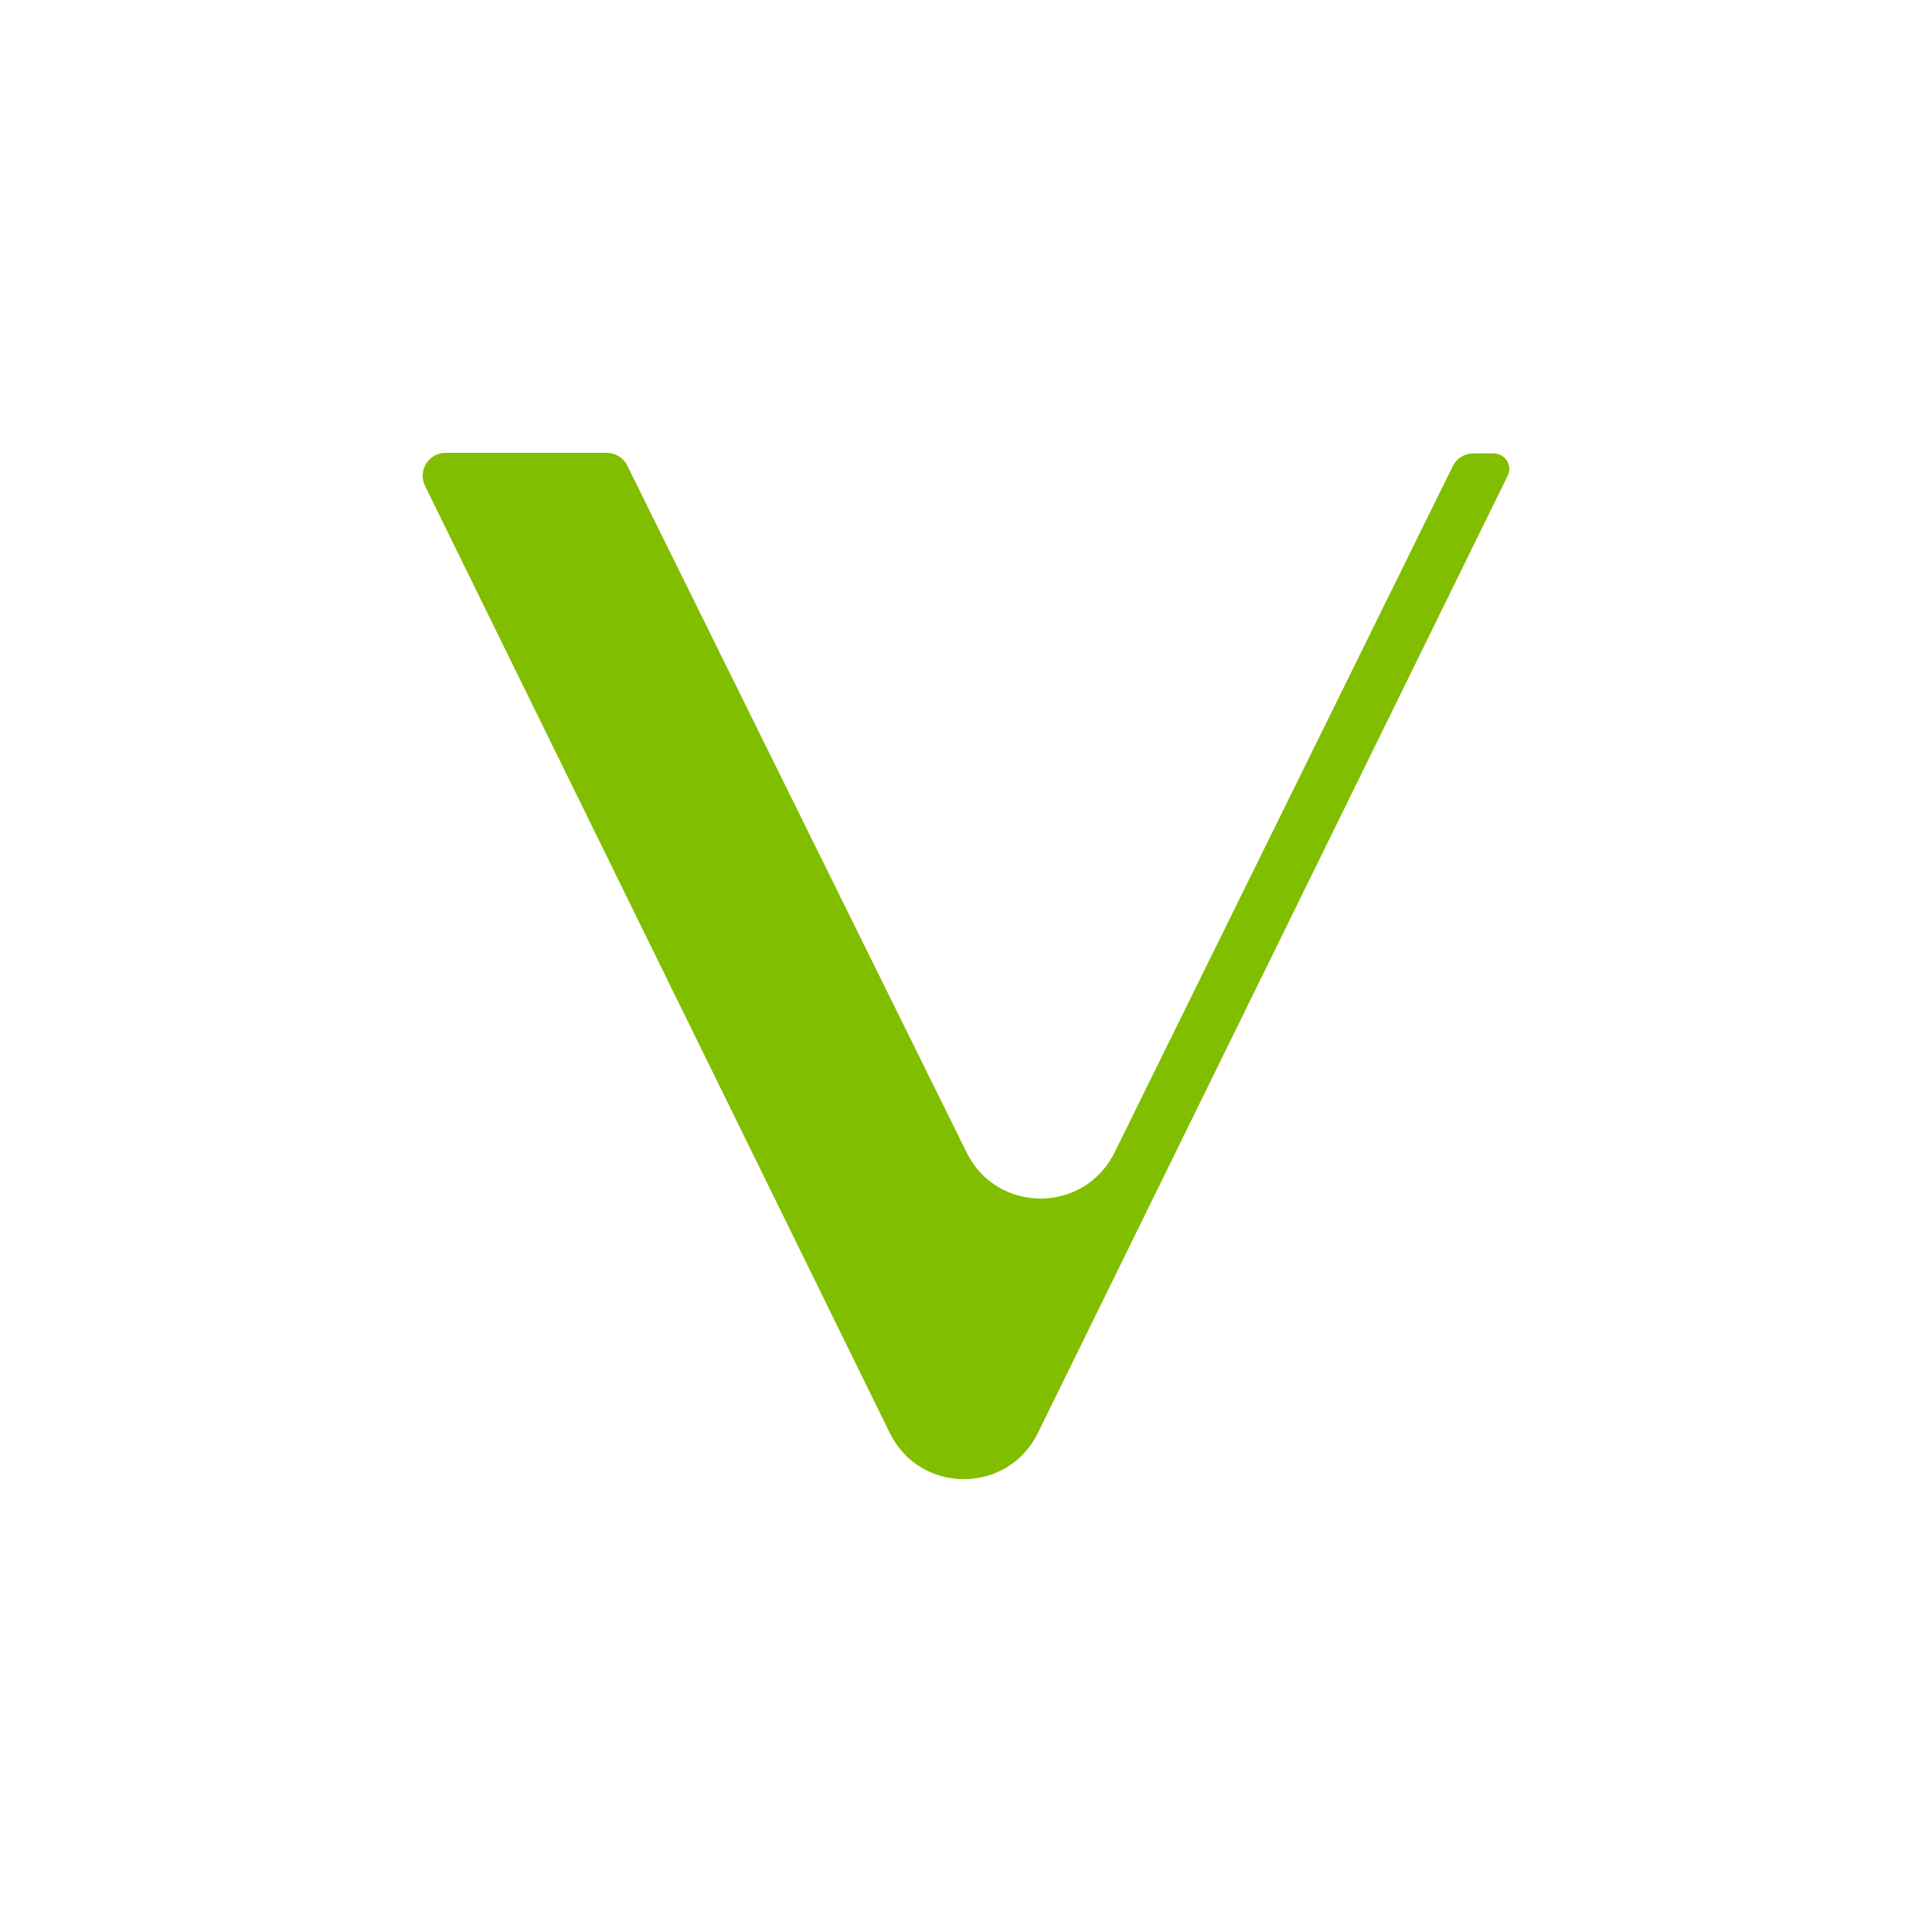
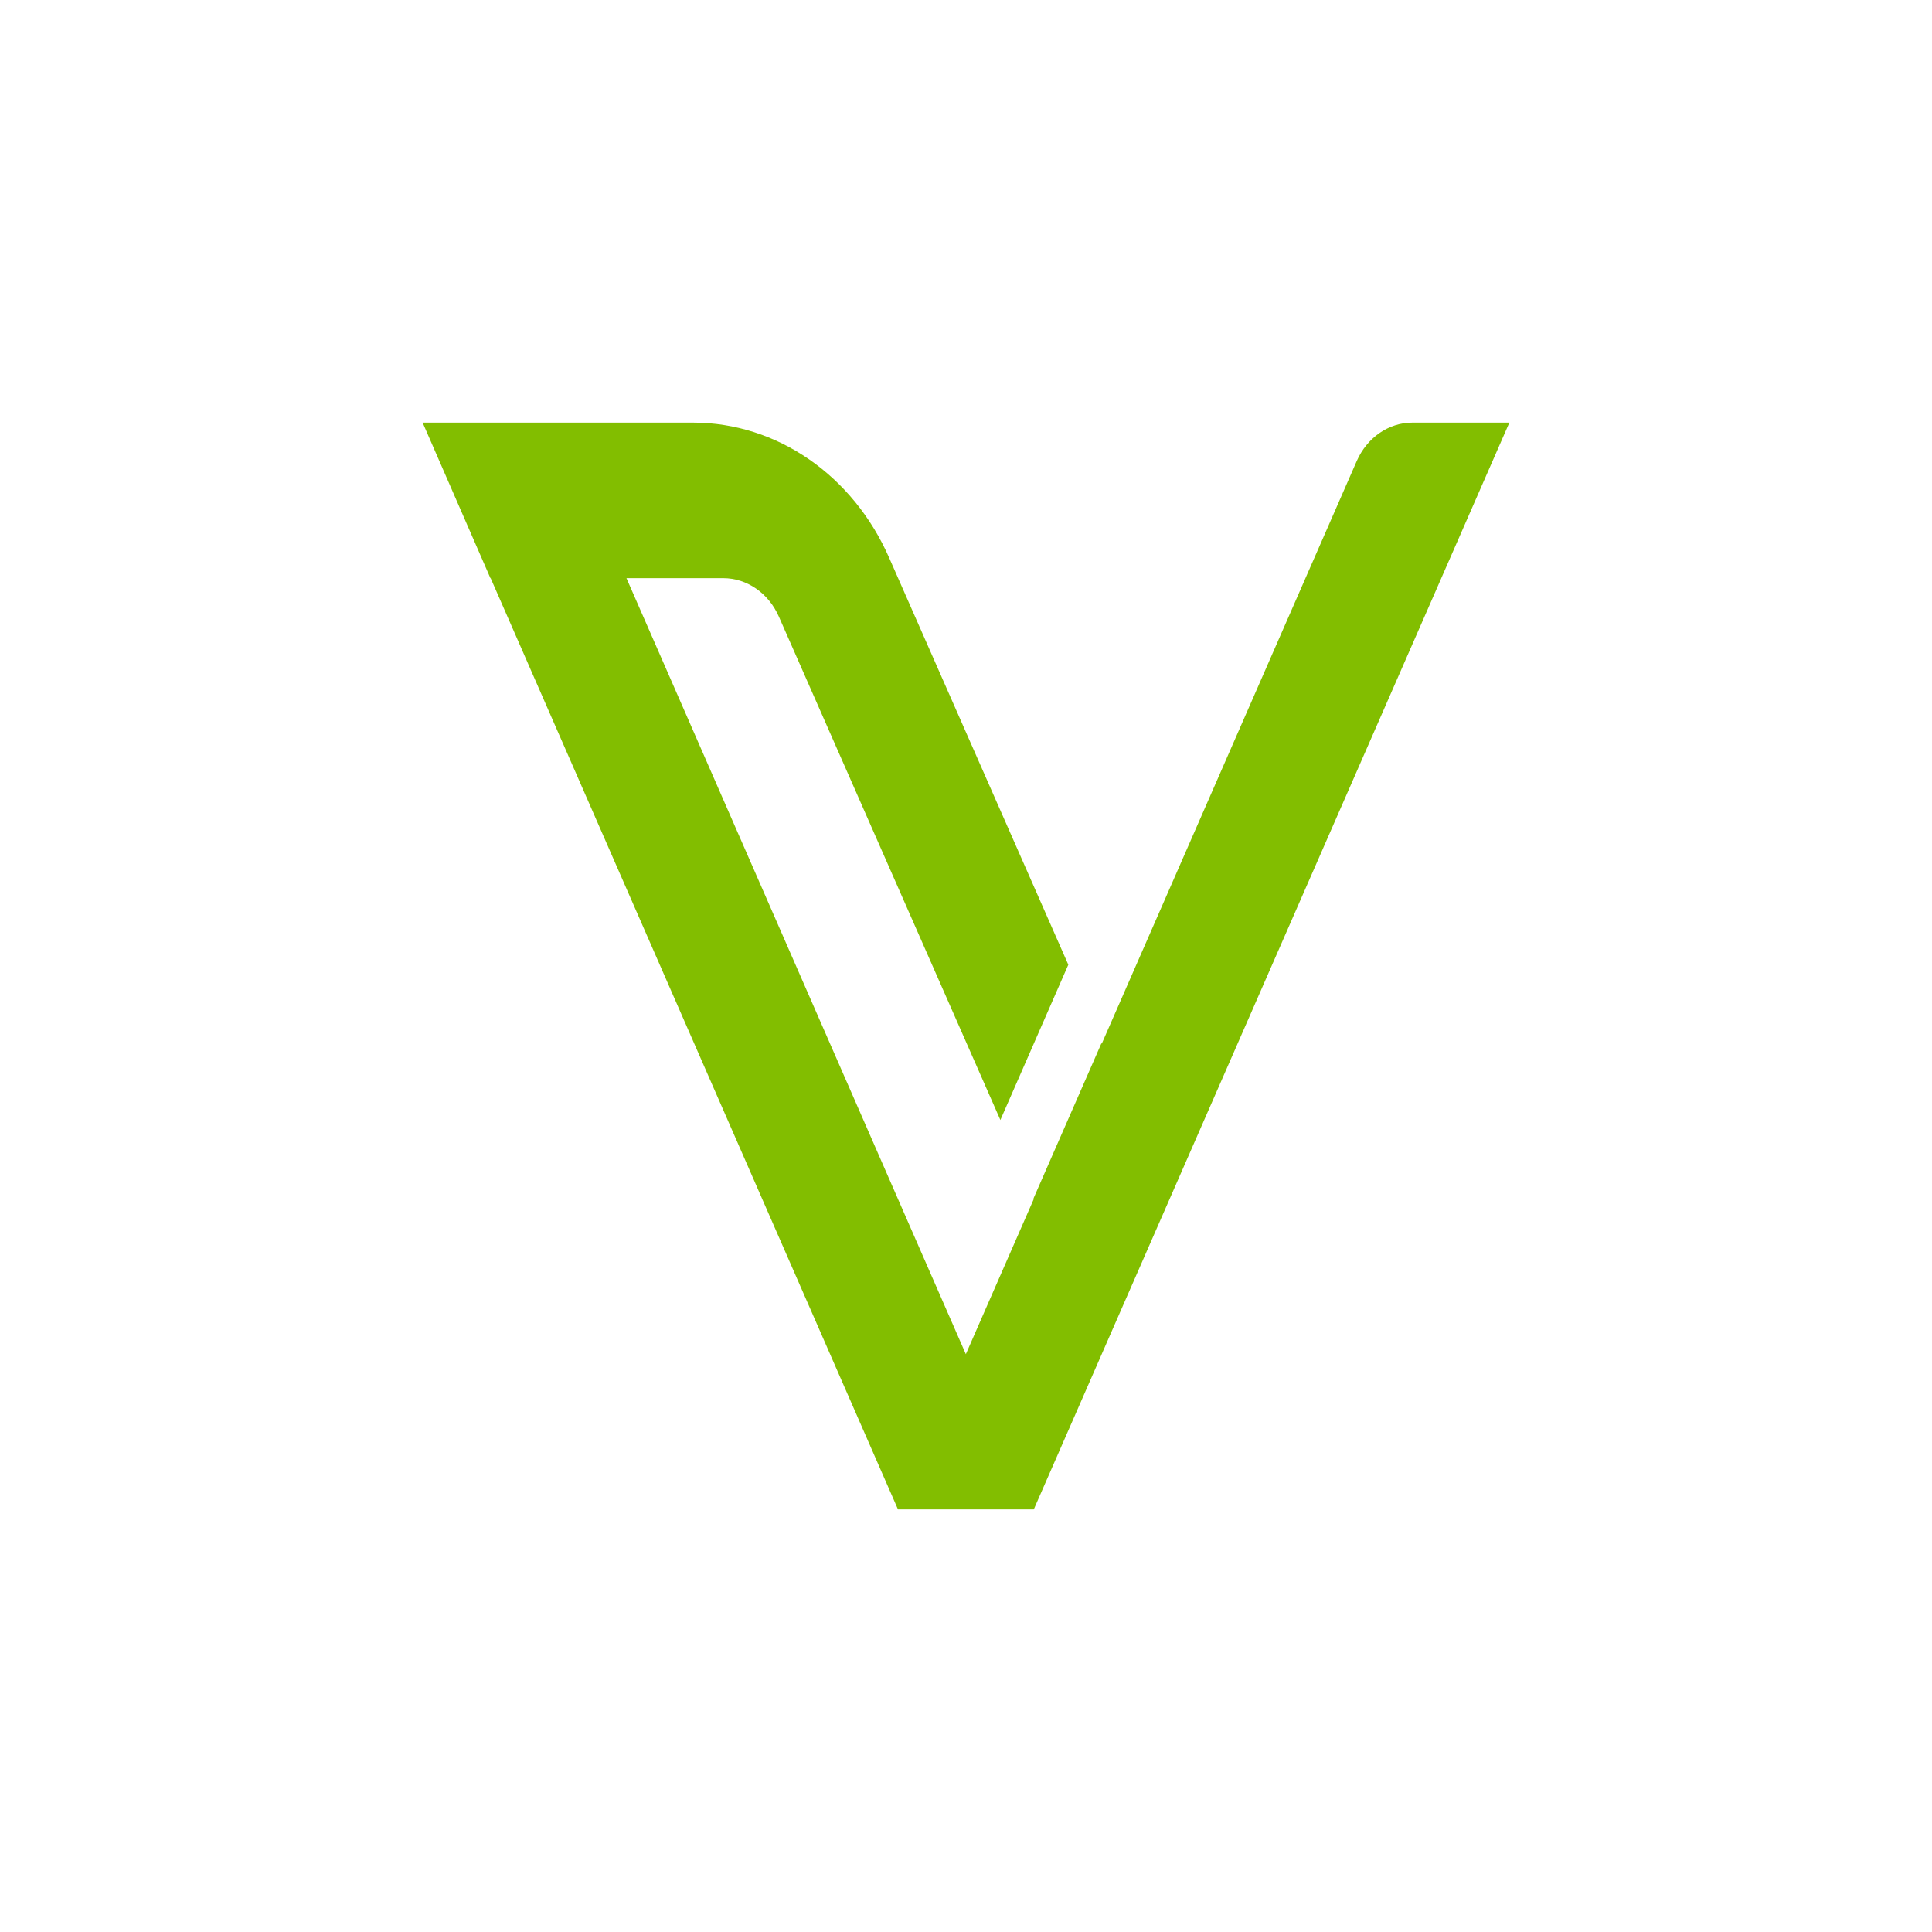
<svg width="24" height="24" viewBox="0 0 24 24" fill="none">
-   <path d="M11.053 17.8L5.279 6.035C5.258 5.991 5.248 5.943 5.251 5.895C5.254 5.847 5.268 5.8 5.294 5.759C5.319 5.718 5.355 5.685 5.397 5.661C5.439 5.638 5.486 5.625 5.534 5.625H7.535C7.642 5.625 7.743 5.685 7.79 5.779L12.007 14.315C12.382 15.08 13.47 15.08 13.846 14.315L18.049 5.786C18.073 5.74 18.11 5.7 18.155 5.673C18.2 5.646 18.251 5.632 18.304 5.632H18.553C18.701 5.632 18.794 5.786 18.727 5.914L12.893 17.801C12.517 18.566 11.429 18.566 11.053 17.801V17.8Z" fill="#82BE00" />
+   <path d="m 18.75,5.25 h -1.205 c -0.295,0 -0.563,0.186 -0.691,0.477 l -3.168,7.239 -0.003,-0.008 -0.844,1.928 0.003,0.008 -0.844,1.928 -4.216,-9.64 h 1.202 c 0.295,0 0.563,0.186 0.691,0.477 l 2.752,6.254 0.844,-1.929 -2.223,-5.049 C 10.599,5.905 9.651,5.25 8.61,5.25 H 6.938 5.25 5.25 l 0.842,1.932 h 0.003 L 11.155,18.75 h 1.687 z" fill="#82BE00" />
</svg>
